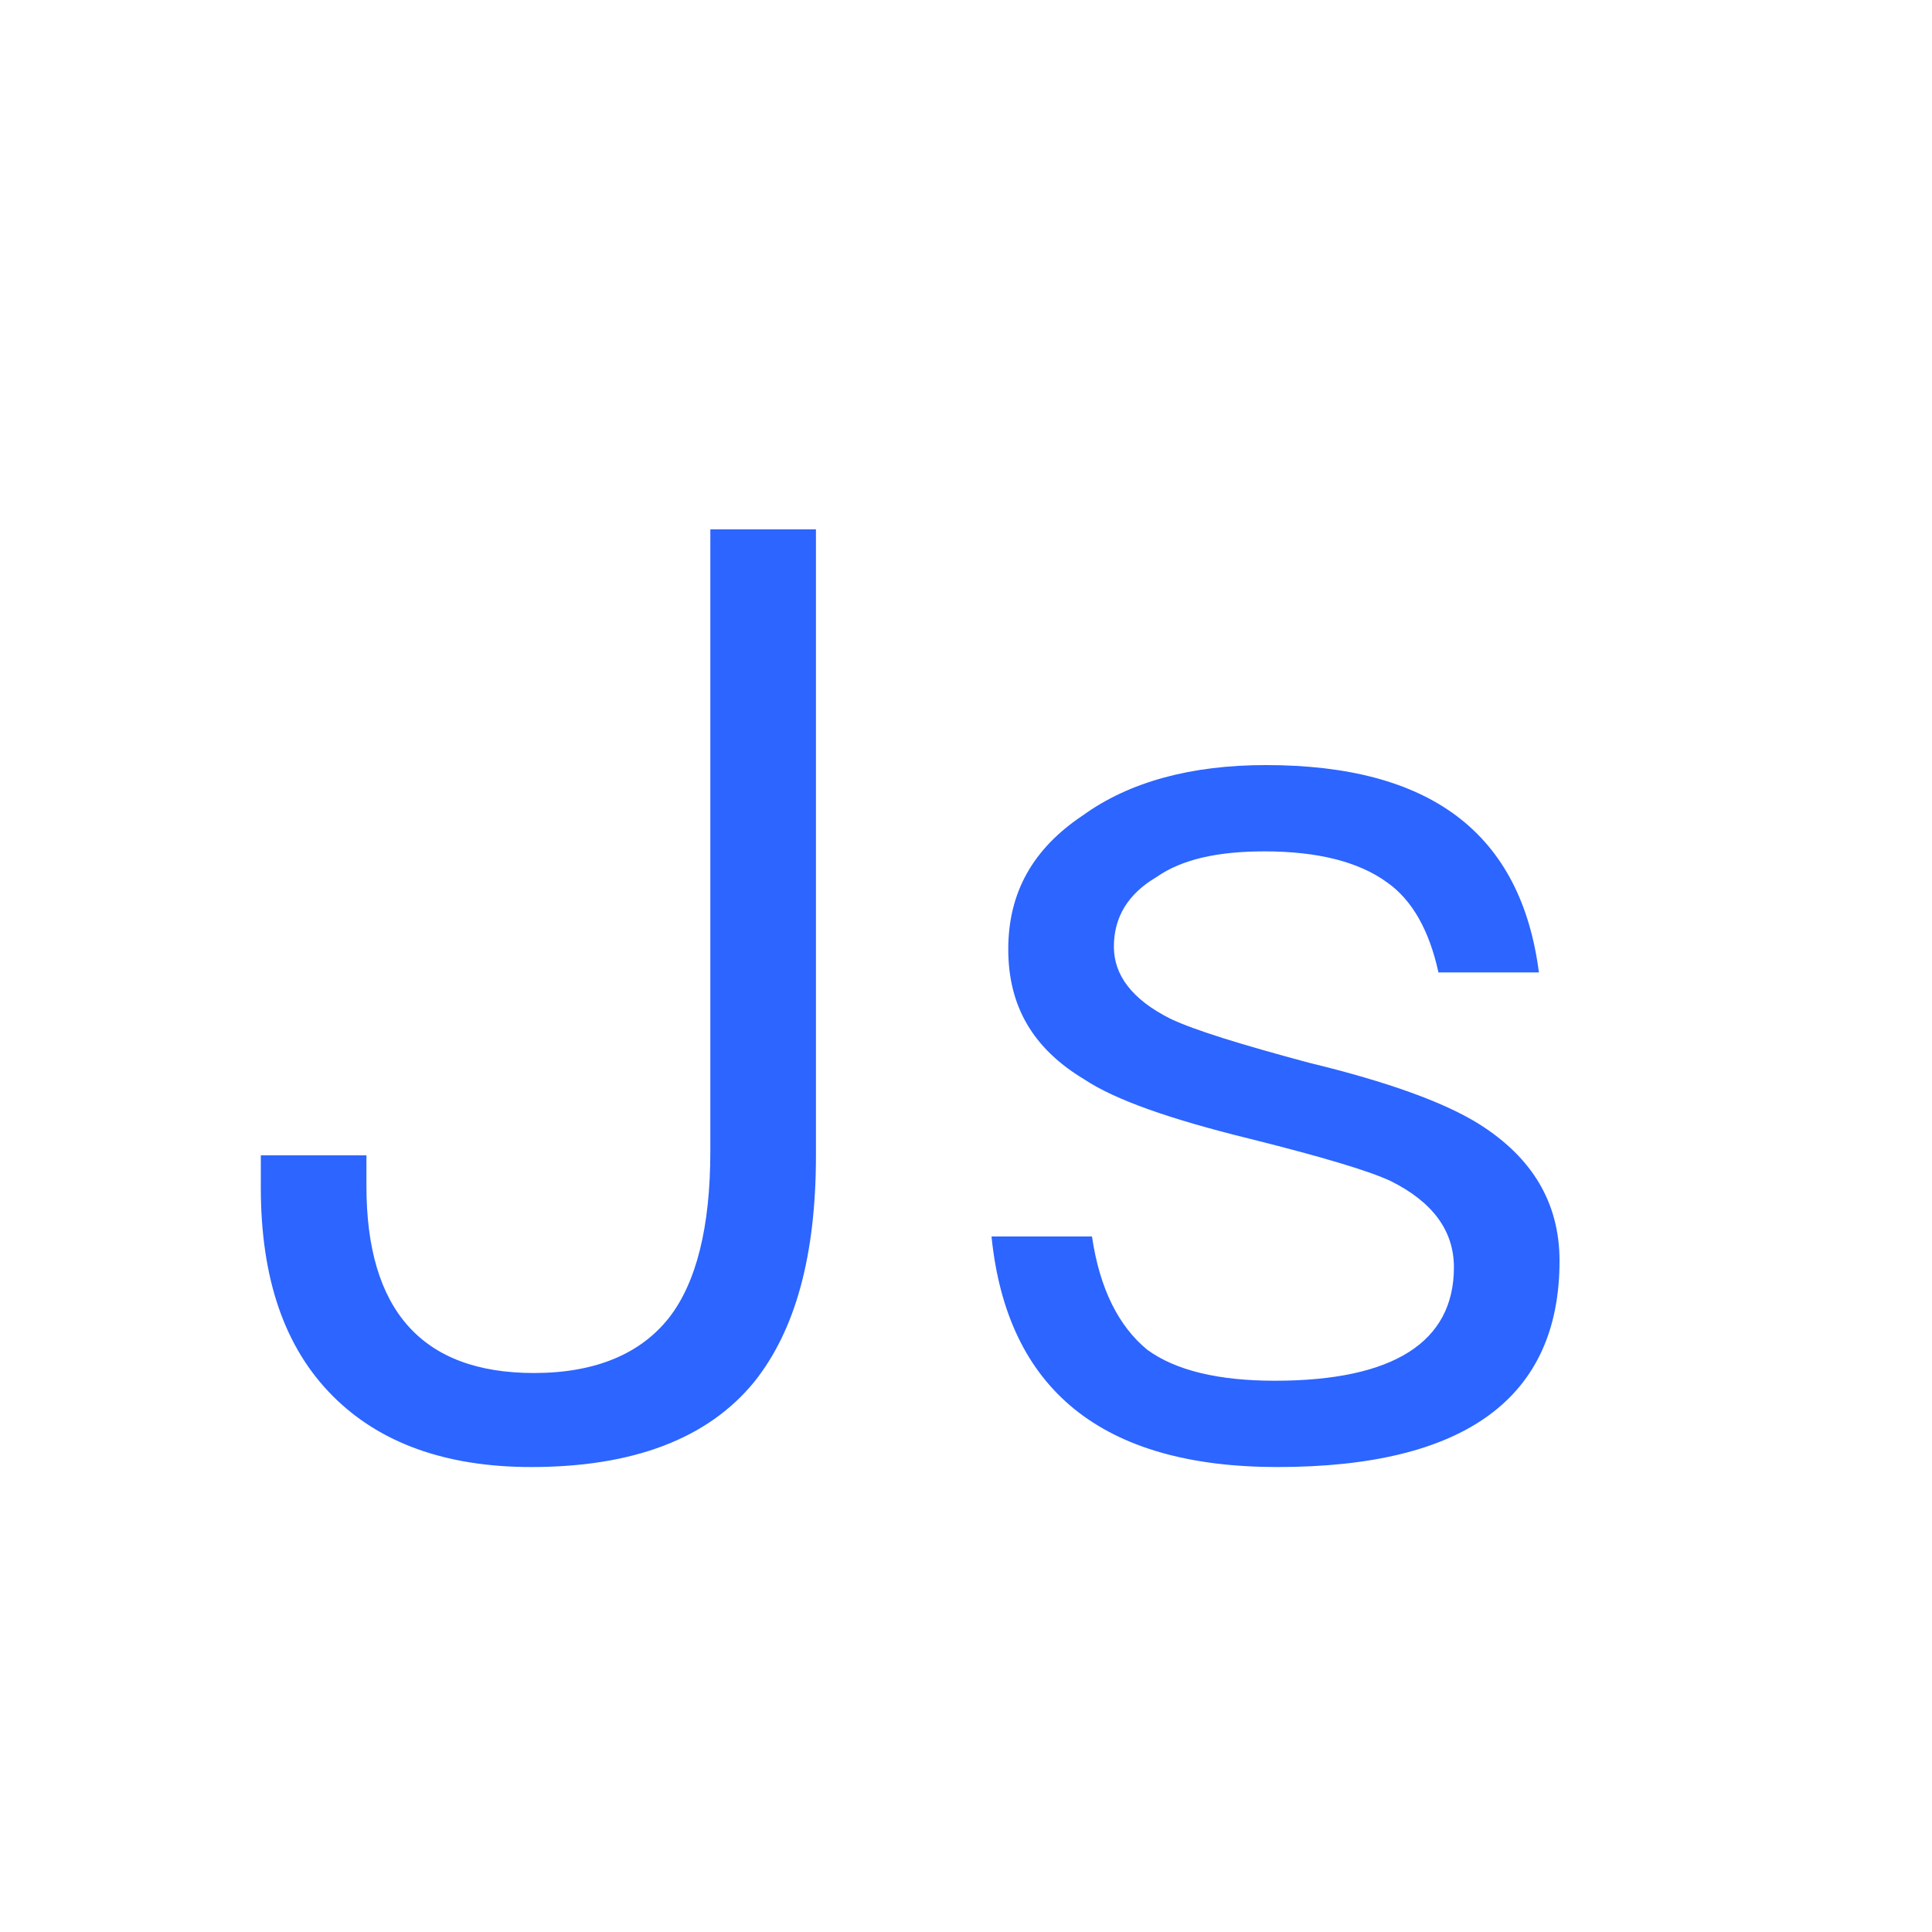
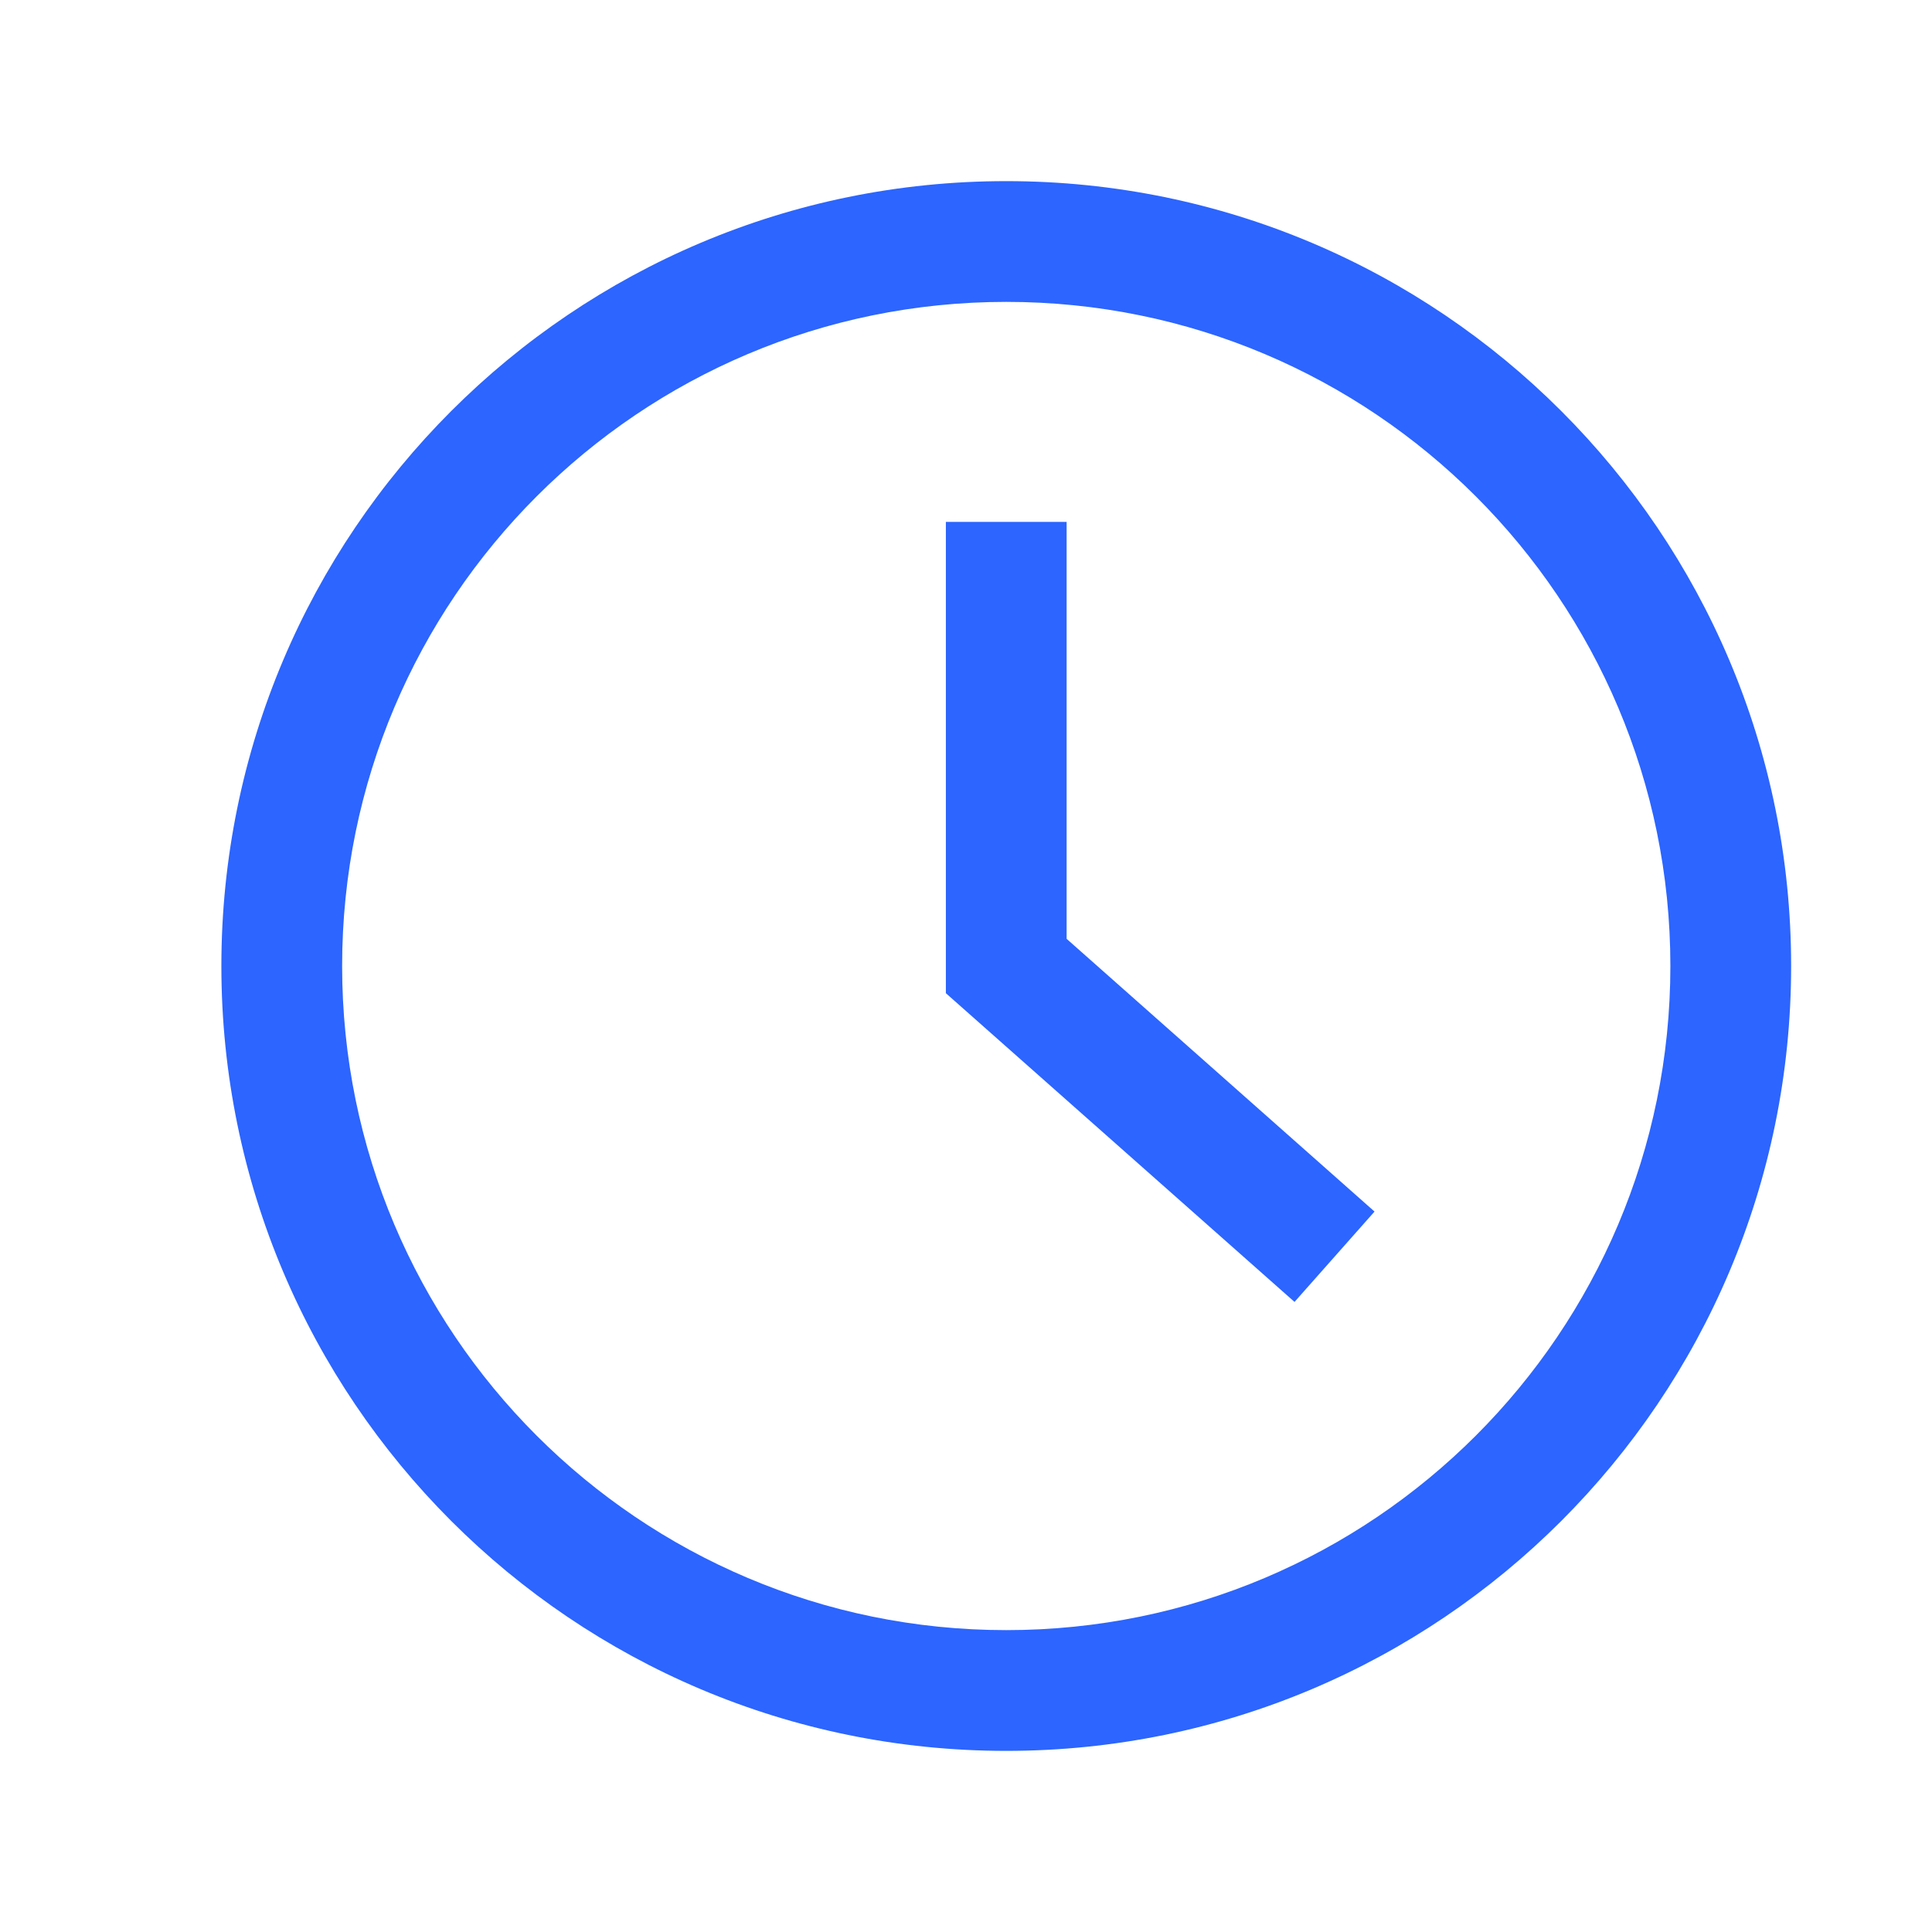
- <svg xmlns="http://www.w3.org/2000/svg" width="24px" height="24px" viewBox="0 0 24 24" version="1.1">
-   <g id="任务管理" stroke="none" stroke-width="1" fill="none" fill-rule="evenodd">
-     <g id="JS/java脚本设置" transform="translate(-37, -682)">
-       <g id="Js" transform="translate(37, 682)">
-         <rect id="矩形" fill-opacity="0" fill="#D8D8D8" x="0" y="0" width="24" height="24" />
-         <path d="M6.6,18.224 C7.864,18.224 8.792,17.872 9.368,17.168 C9.88,16.528 10.136,15.6 10.136,14.352 L10.136,6.576 L8.824,6.576 L8.824,14.304 C8.824,15.248 8.648,15.936 8.312,16.368 C7.96,16.816 7.4,17.056 6.632,17.056 C5.24,17.056 4.552,16.272 4.552,14.736 L4.552,14.352 L3.24,14.352 L3.24,14.752 C3.24,15.872 3.528,16.736 4.136,17.344 C4.712,17.92 5.528,18.224 6.6,18.224 Z M15.869,18.224 C18.205,18.224 19.373,17.36 19.373,15.664 C19.373,14.944 19.037,14.384 18.381,13.968 C17.949,13.696 17.245,13.44 16.253,13.2 C15.421,12.976 14.845,12.8 14.541,12.656 C14.061,12.416 13.837,12.112 13.837,11.76 C13.837,11.392 14.013,11.104 14.365,10.896 C14.685,10.672 15.133,10.576 15.709,10.576 C16.365,10.576 16.877,10.704 17.229,10.96 C17.549,11.184 17.757,11.568 17.869,12.08 L19.117,12.08 C18.893,10.352 17.773,9.504 15.725,9.504 C14.797,9.504 14.029,9.712 13.453,10.128 C12.829,10.544 12.525,11.088 12.525,11.792 C12.525,12.496 12.829,13.024 13.469,13.408 C13.853,13.664 14.541,13.904 15.517,14.144 C16.413,14.368 17.005,14.544 17.277,14.672 C17.789,14.928 18.061,15.28 18.061,15.744 C18.061,16.672 17.309,17.152 15.837,17.152 C15.133,17.152 14.605,17.024 14.253,16.768 C13.901,16.48 13.661,16.016 13.565,15.36 L12.317,15.36 C12.509,17.264 13.693,18.224 15.869,18.224 Z" fill="#2C65FF" fill-rule="nonzero" />
-       </g>
-     </g>
-   </g>
+ <svg xmlns="http://www.w3.org/2000/svg" t="1681265941419" class="icon" viewBox="0 0 1024 1024" version="1.1" p-id="5050" width="200" height="200">
+   <path d="M533.333 96c229.76 0 416 186.24 416 416S763.093 928 533.333 928 117.333 741.76 117.333 512 303.573 96 533.333 96z m0 64C338.923 160 181.333 317.589 181.333 512S338.923 864 533.333 864 885.333 706.411 885.333 512 727.744 160 533.333 160z m32 116.608v220.992l163.2 144.555-42.411 47.893-184.789-163.627v-249.813h64z" fill="#2C65FF" p-id="5051" />
</svg>
